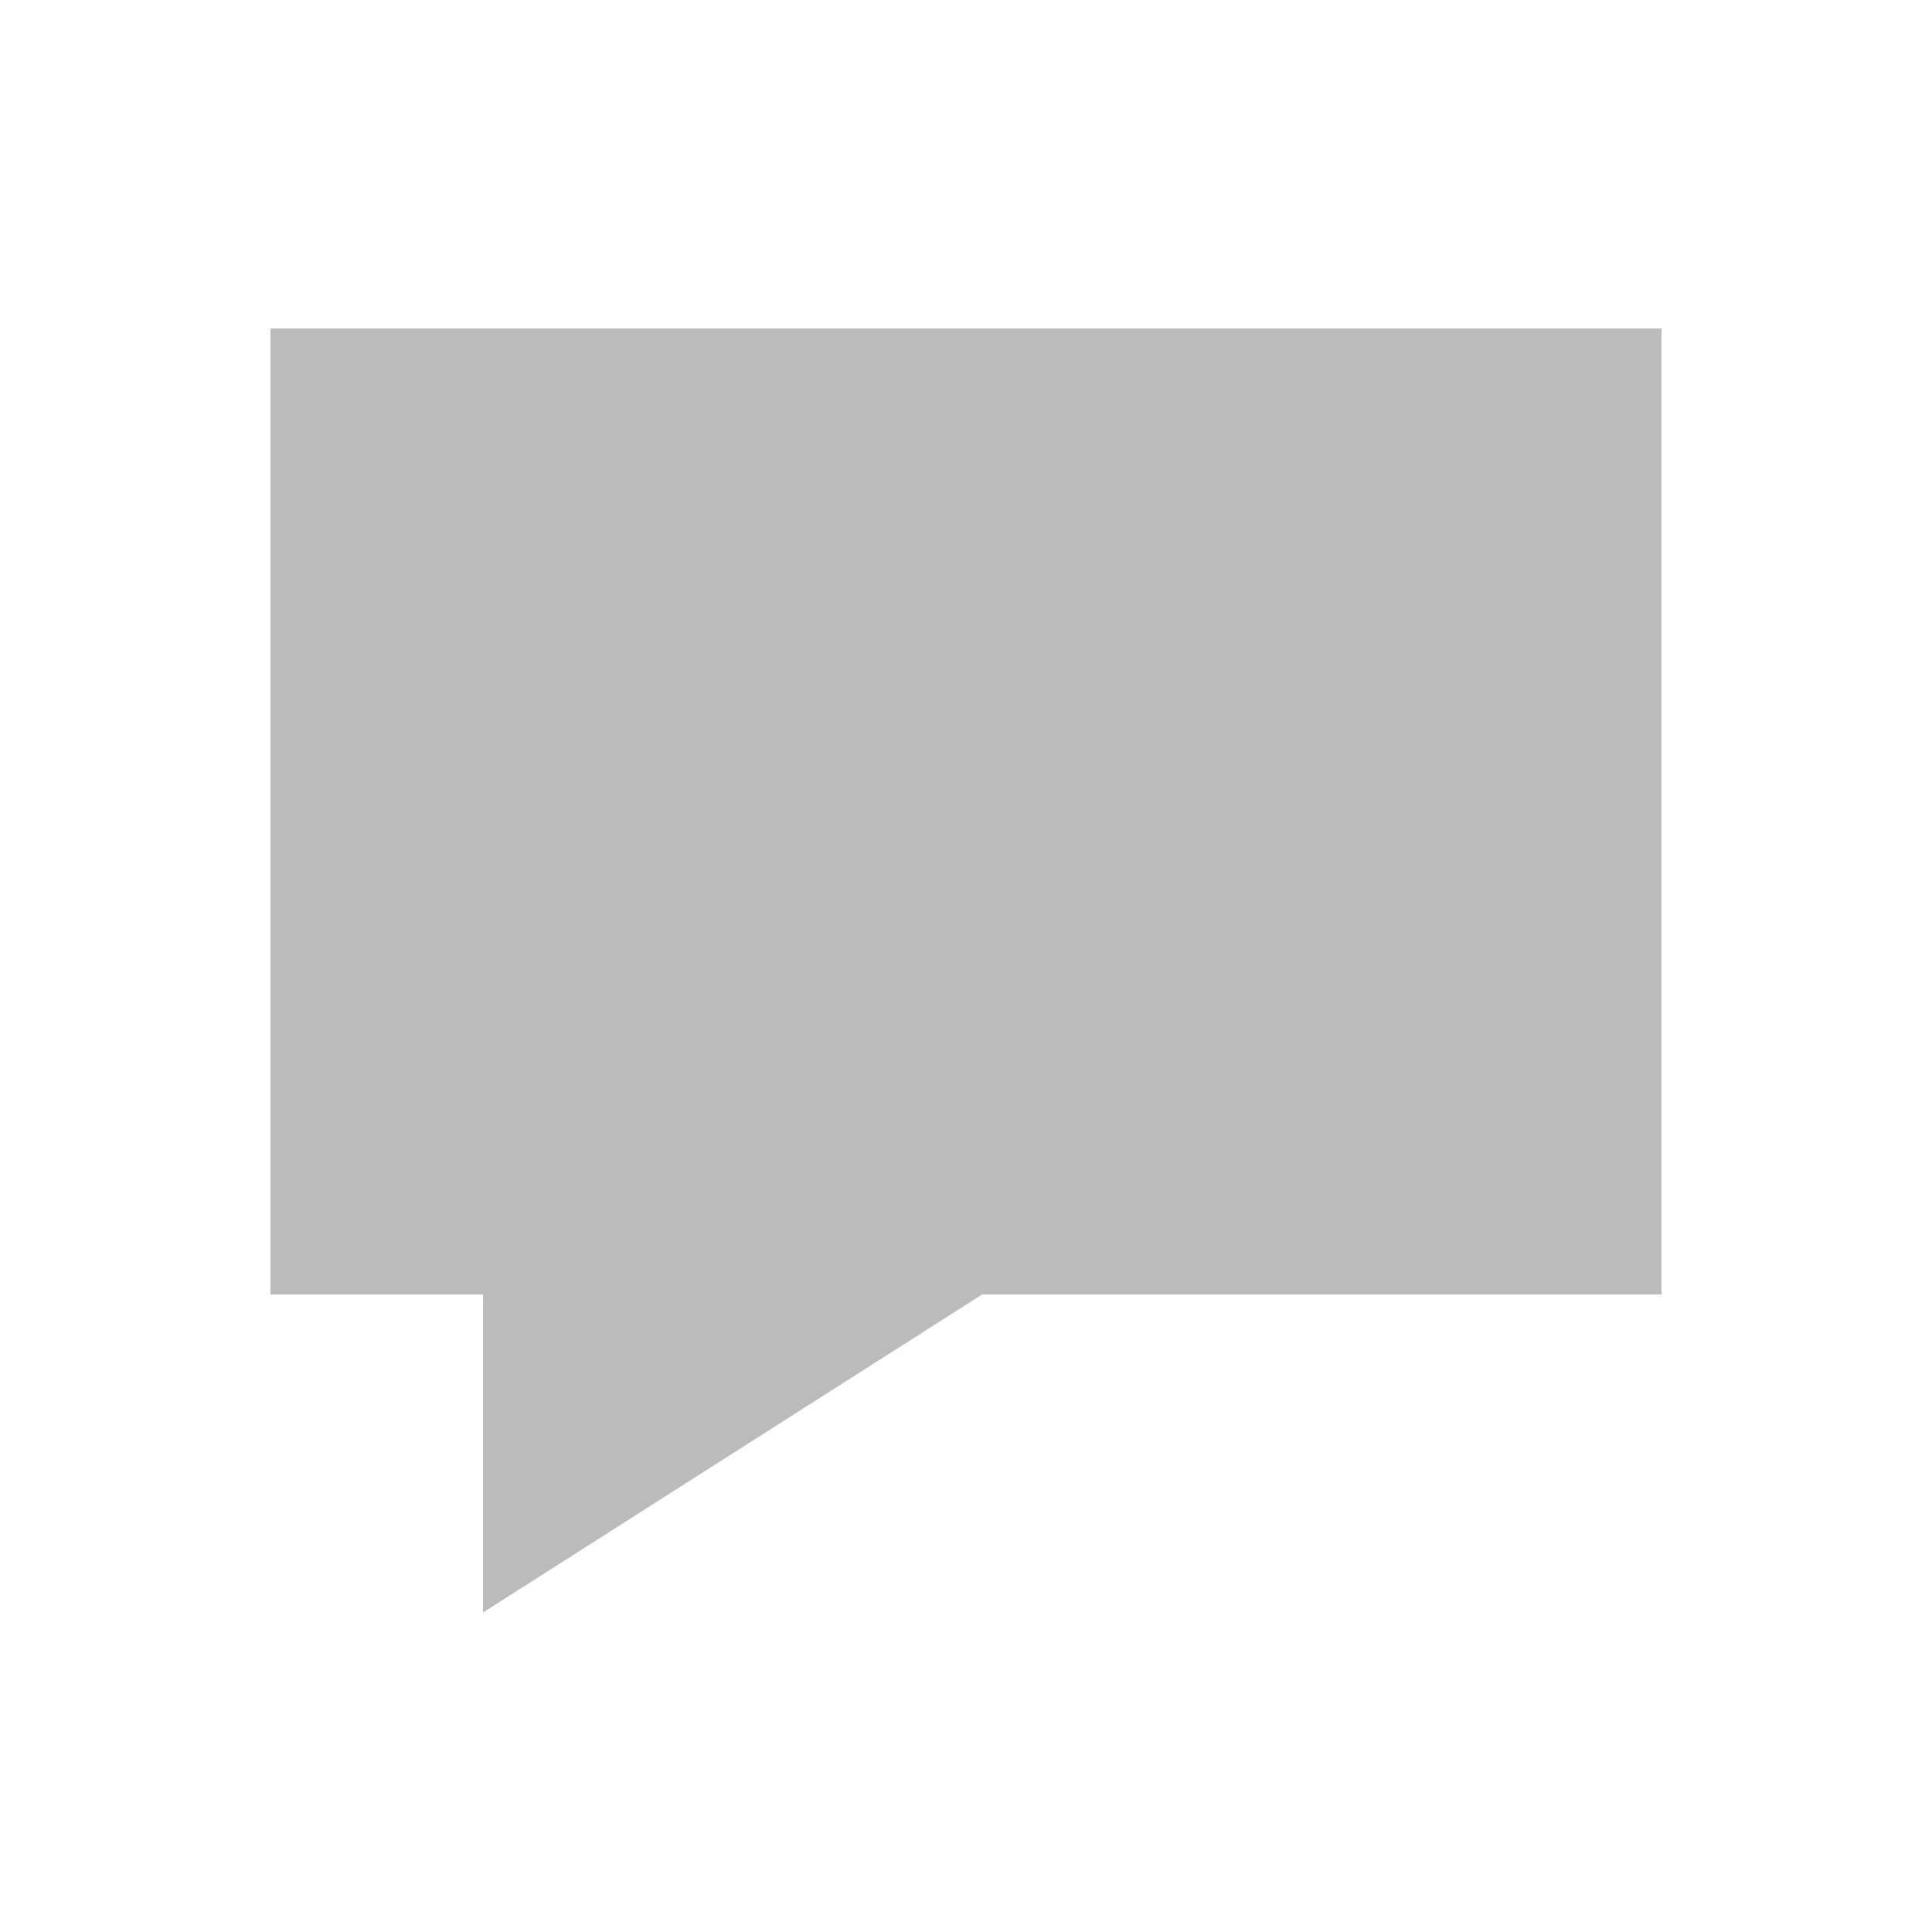
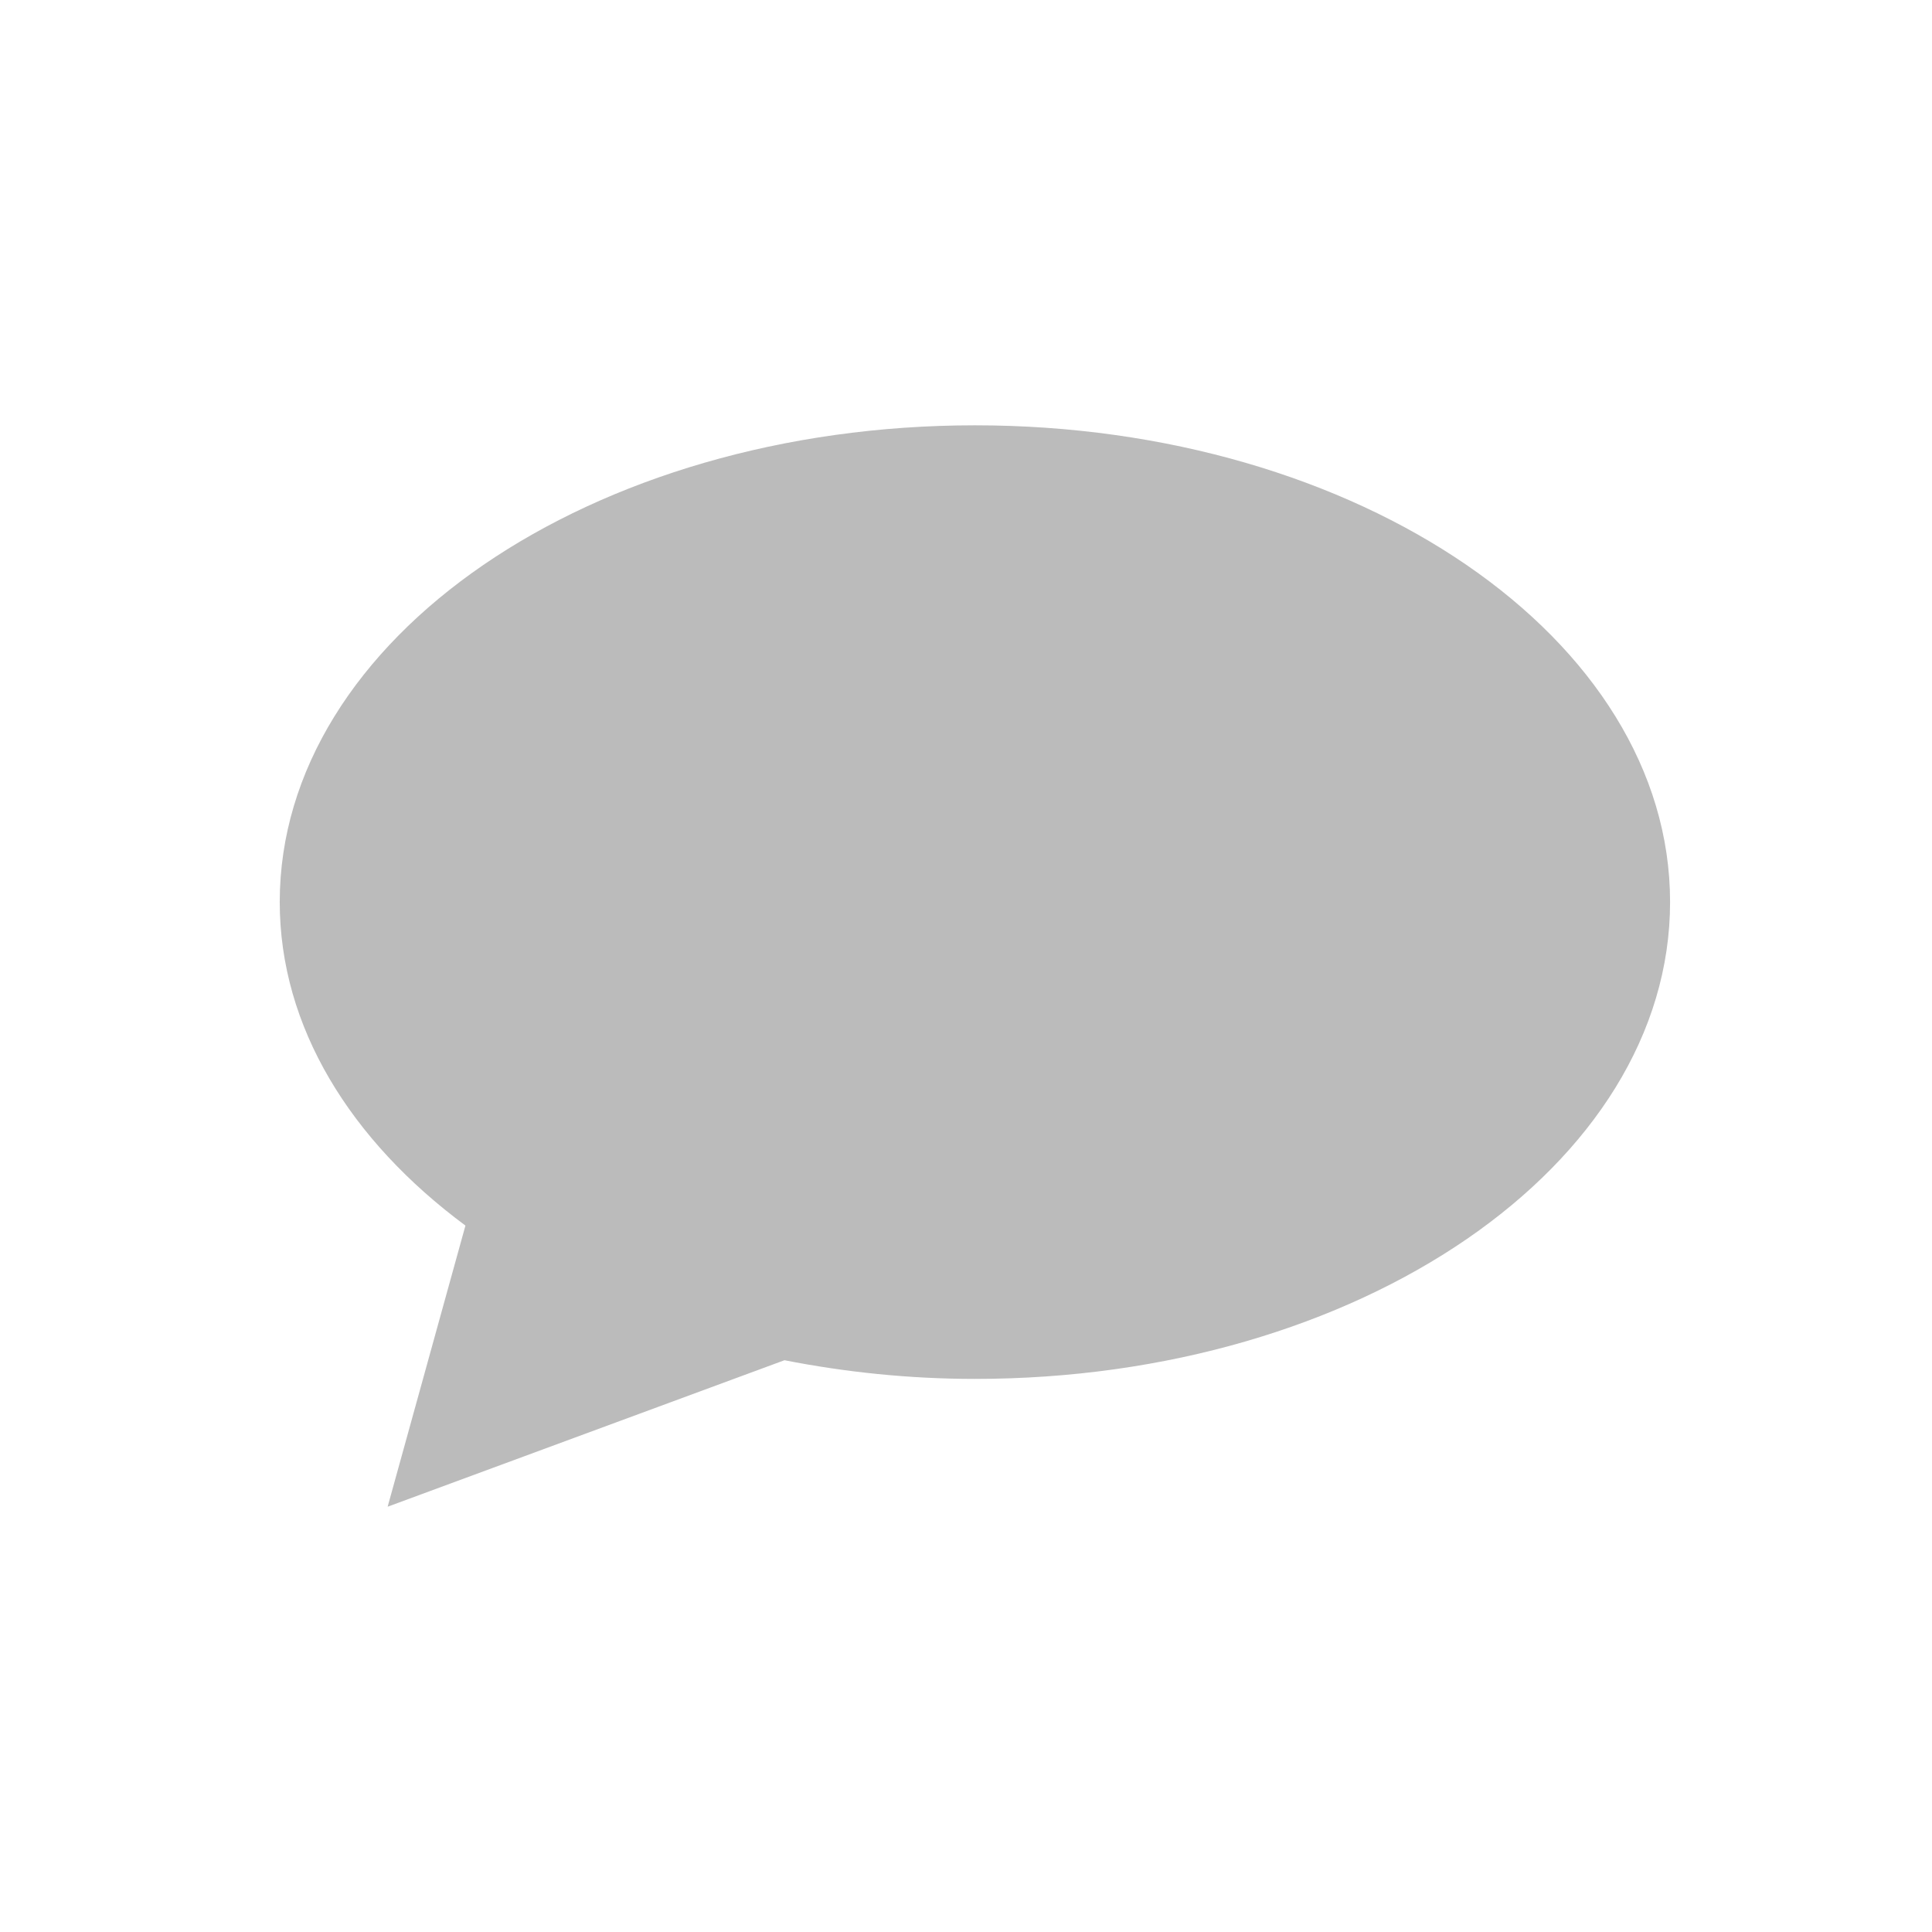
<svg xmlns="http://www.w3.org/2000/svg" version="1.1" x="0px" y="0px" width="100px" height="100px" viewBox="0 0 100 100" enable-background="new 0 0 100 100" xml:space="preserve">
  <g id="Captions">
</g>
  <g id="Layer_7" display="none">
</g>
  <g id="Your_Icon" display="none">
-     <path fill="#BBB" display="inline" d="M26.01,85.981h47.975V32.011H26.01V85.981z M59.994,42.006h3.994v35.979h-3.994V42.006z M48,42.006h3.994   v35.979H48V42.006z M36.004,42.006h4v35.979h-4V42.006z" />
-     <path display="inline" d="M67.988,26.012h11.996c0-3.311-2.686-5.997-6-5.997h-13.99v-5.996h-19.99v5.996H26.01   c-3.314,0-5.994,2.687-5.994,5.997h11.988H67.988z" />
+     <path fill="#BBB" display="inline" d="M50.002,32.008c9.916,0,17.989,8.07,17.989,17.992c0,9.92-8.073,17.99-17.989,17.99   c-9.921,0-17.995-8.07-17.995-17.99C32.007,40.078,40.081,32.008,50.002,32.008 M50.002,14.018   C30.13,14.018,14.018,30.127,14.018,50S30.13,85.982,50.002,85.982c19.873,0,35.98-16.109,35.98-35.982   S69.875,14.018,50.002,14.018L50.002,14.018z" />
  </g>
  <g id="Layer_6" display="none">
-     <path fill="#BBB" display="inline" d="M85.936,63.407l-1.619-4.27l-5.113,1.938L68.658,33.373L41.566,43.687l-11.096-29.22l-16.406,6.229   l1.67,4.395l12.139-4.61l18.053,47.565c-3.221,1.418-5.465,4.62-5.465,8.352c0,5.041,4.088,9.137,9.137,9.137   c5.043,0,9.125-4.096,9.125-9.137c0-0.881-0.16-1.71-0.393-2.511L85.936,63.407z" />
+     <polygon display="inline" points="79.401,33.663 79.401,54.628 20.597,54.628 20.597,27.131 14.064,27.131 14.064,72.869    20.597,72.869 20.597,61.161 79.401,61.161 79.401,72.869 85.936,72.869 85.936,33.663  " />
+     <path display="inline" d="M32.622,51.02c4.41,0,7.986-3.576,7.986-7.984c0-4.409-3.576-7.985-7.986-7.985   c-4.407,0-7.985,3.576-7.985,7.985C24.637,47.443,28.214,51.02,32.622,51.02z" />
+     <polygon display="inline" points="74.363,47.751 74.363,37.952 64.565,37.952 43.804,37.952 43.804,51.02 74.363,51.02  " />
  </g>
-   <g id="Layer_5" display="none">
-     <rect fill="#BBB" x="14.02" y="39.005" display="inline" width="71.961" height="41.979" />
-     <polygon fill="#BBB" display="inline" points="77.986,29.009 42.006,29.009 42.006,19.016 18.016,19.016 18.016,29.009 18.016,31.01    18.016,35.01 77.986,35.01  " />
+   <g id="Layer_5">
+     <path fill="#BBB" d="M50.463,22.014c-19.869,0-35.984,11.045-35.984,24.674c0,6.475,3.667,12.342,9.612,16.748l-4.027,14.551l20.54-7.582   c3.132,0.615,6.438,0.967,9.859,0.967c19.873,0,35.98-11.049,35.98-24.684C86.443,33.059,70.336,22.014,50.463,22.014z" />
  </g>
-   <g id="Layer_4">
-     <polygon fill="#BBB" points="14,17 14,67 25,67 25,83.463 50.837,67 86,67 86,17  " />
+   <g id="Layer_4" display="none">
+     <rect x="15.206" y="32.138" transform="matrix(0.7071 0.7071 -0.7071 0.7071 47.1326 -19.5203)" display="inline" width="63.844" height="29.986" />
+     <polygon display="inline" points="64.752,85.957 64.842,86.045 85.982,85.98 86.045,64.842 85.957,64.756  " />
  </g>
</svg>
